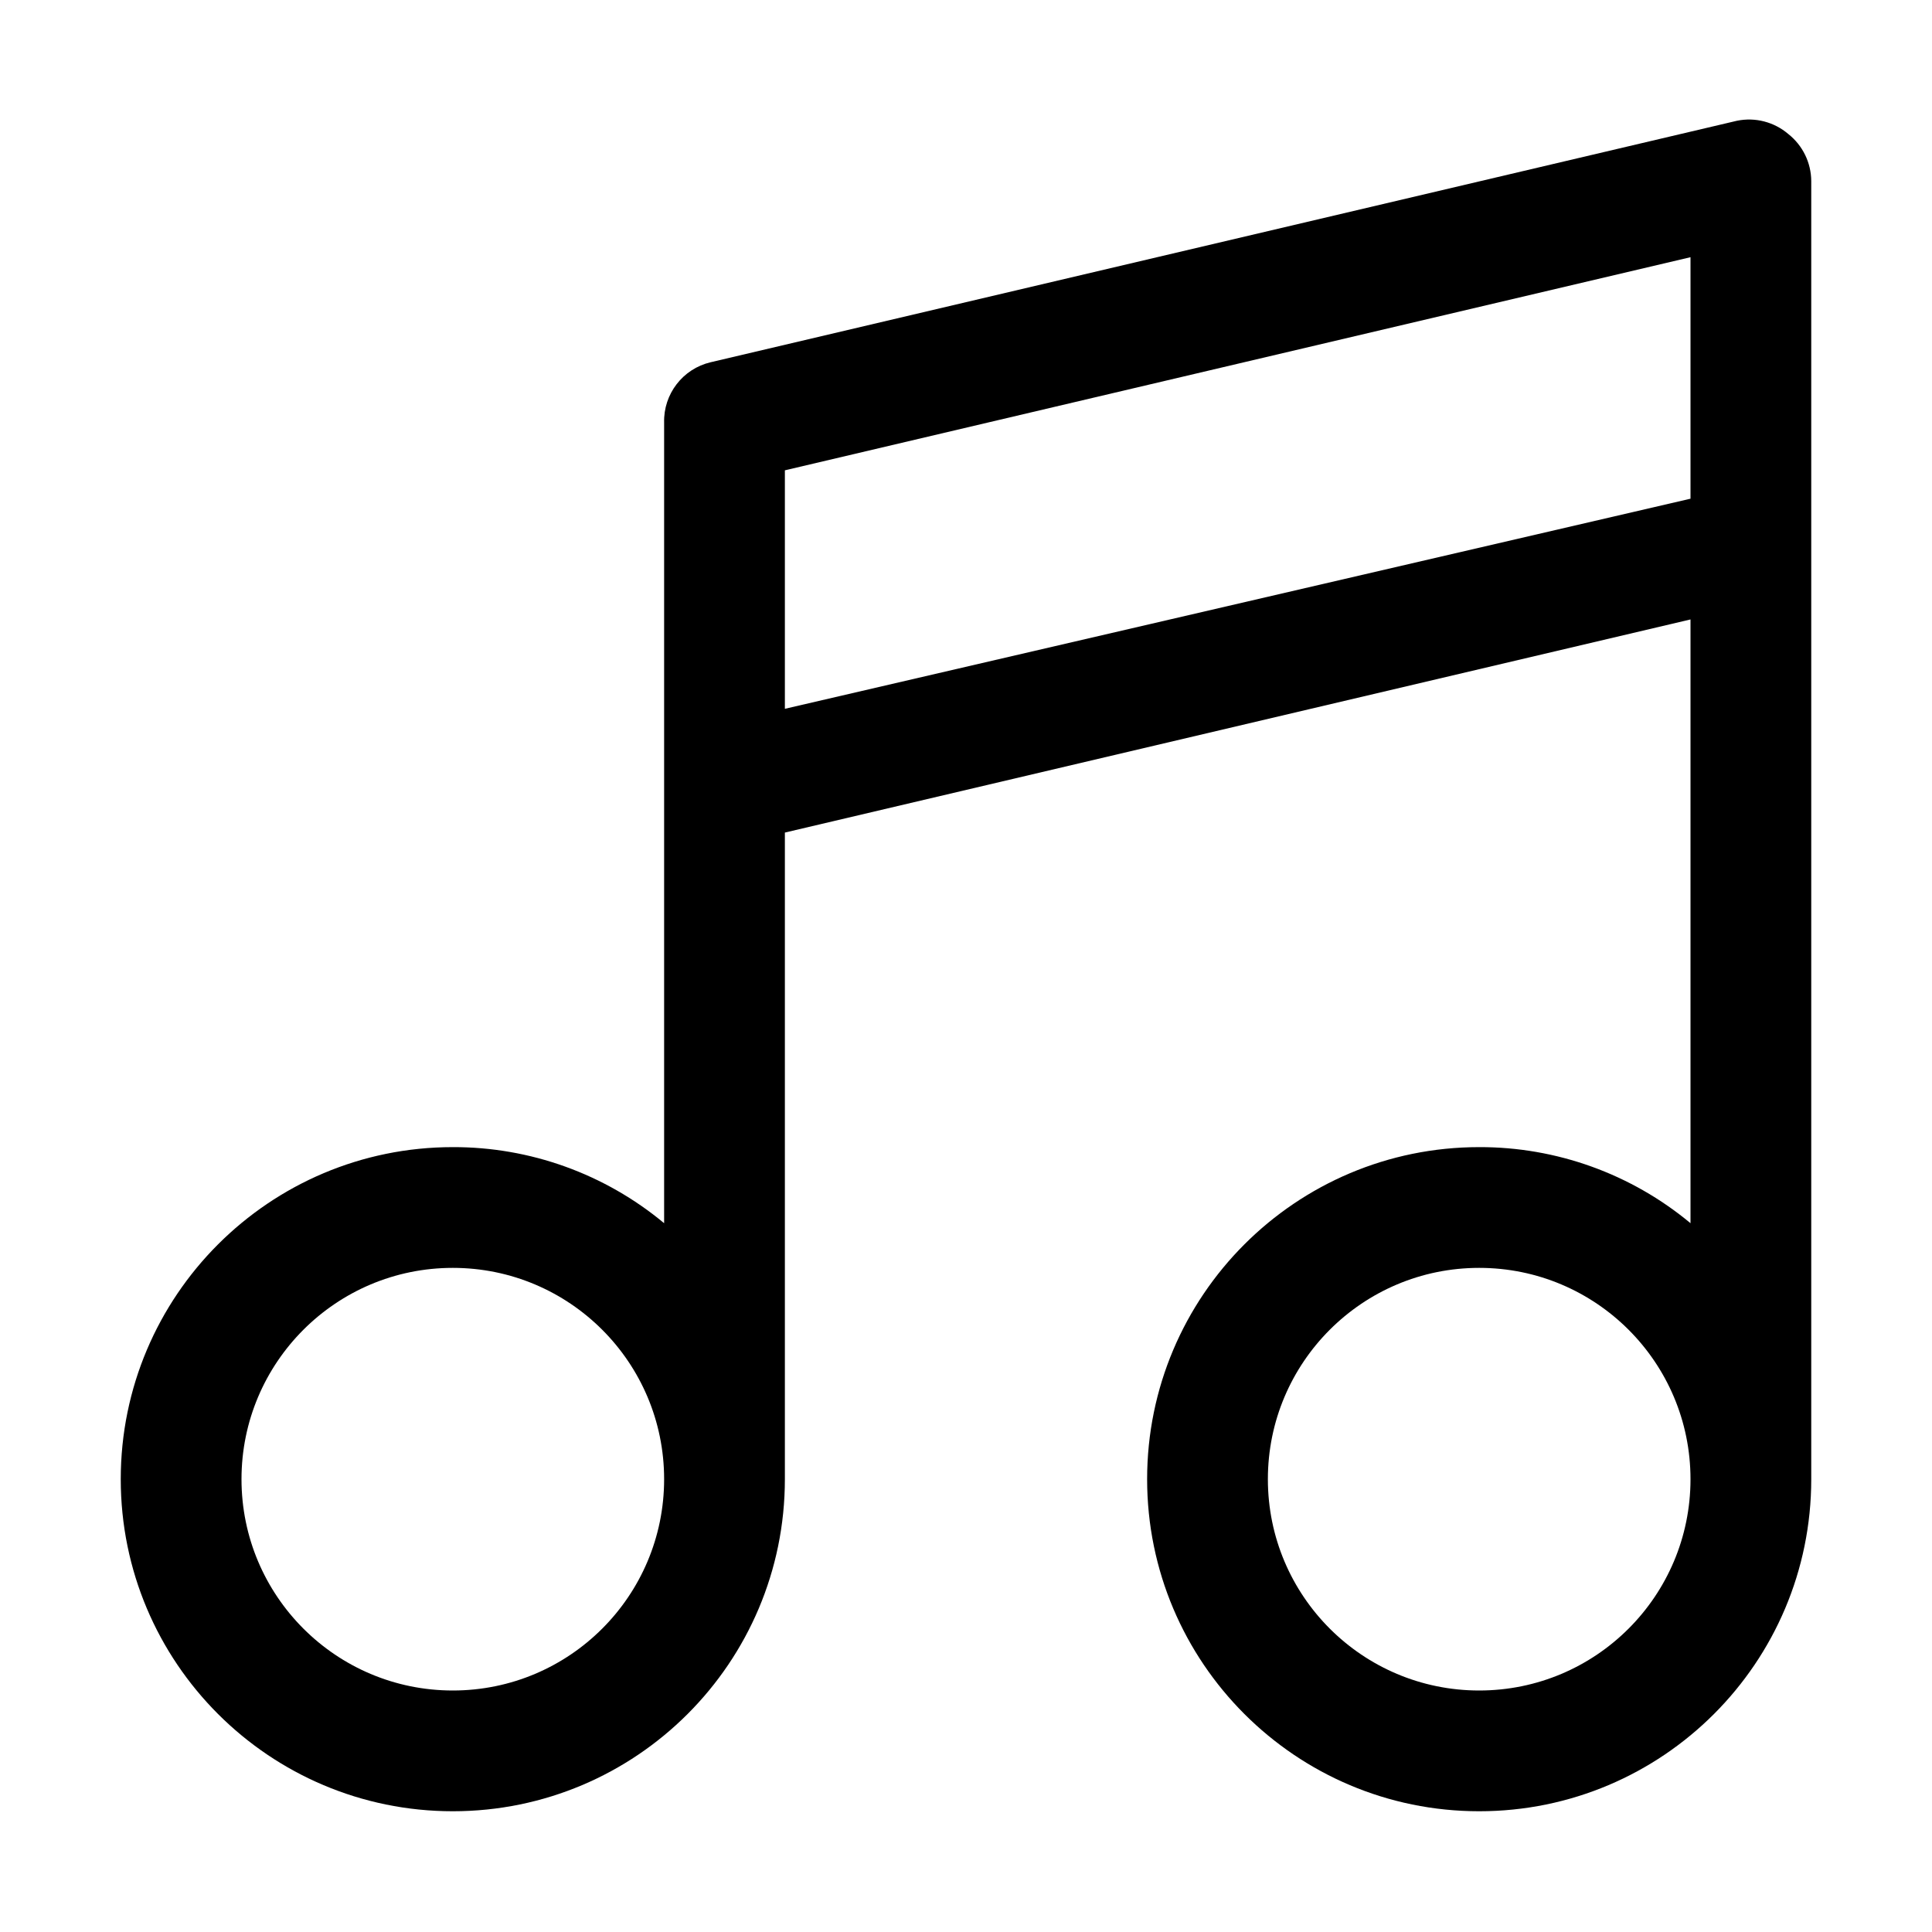
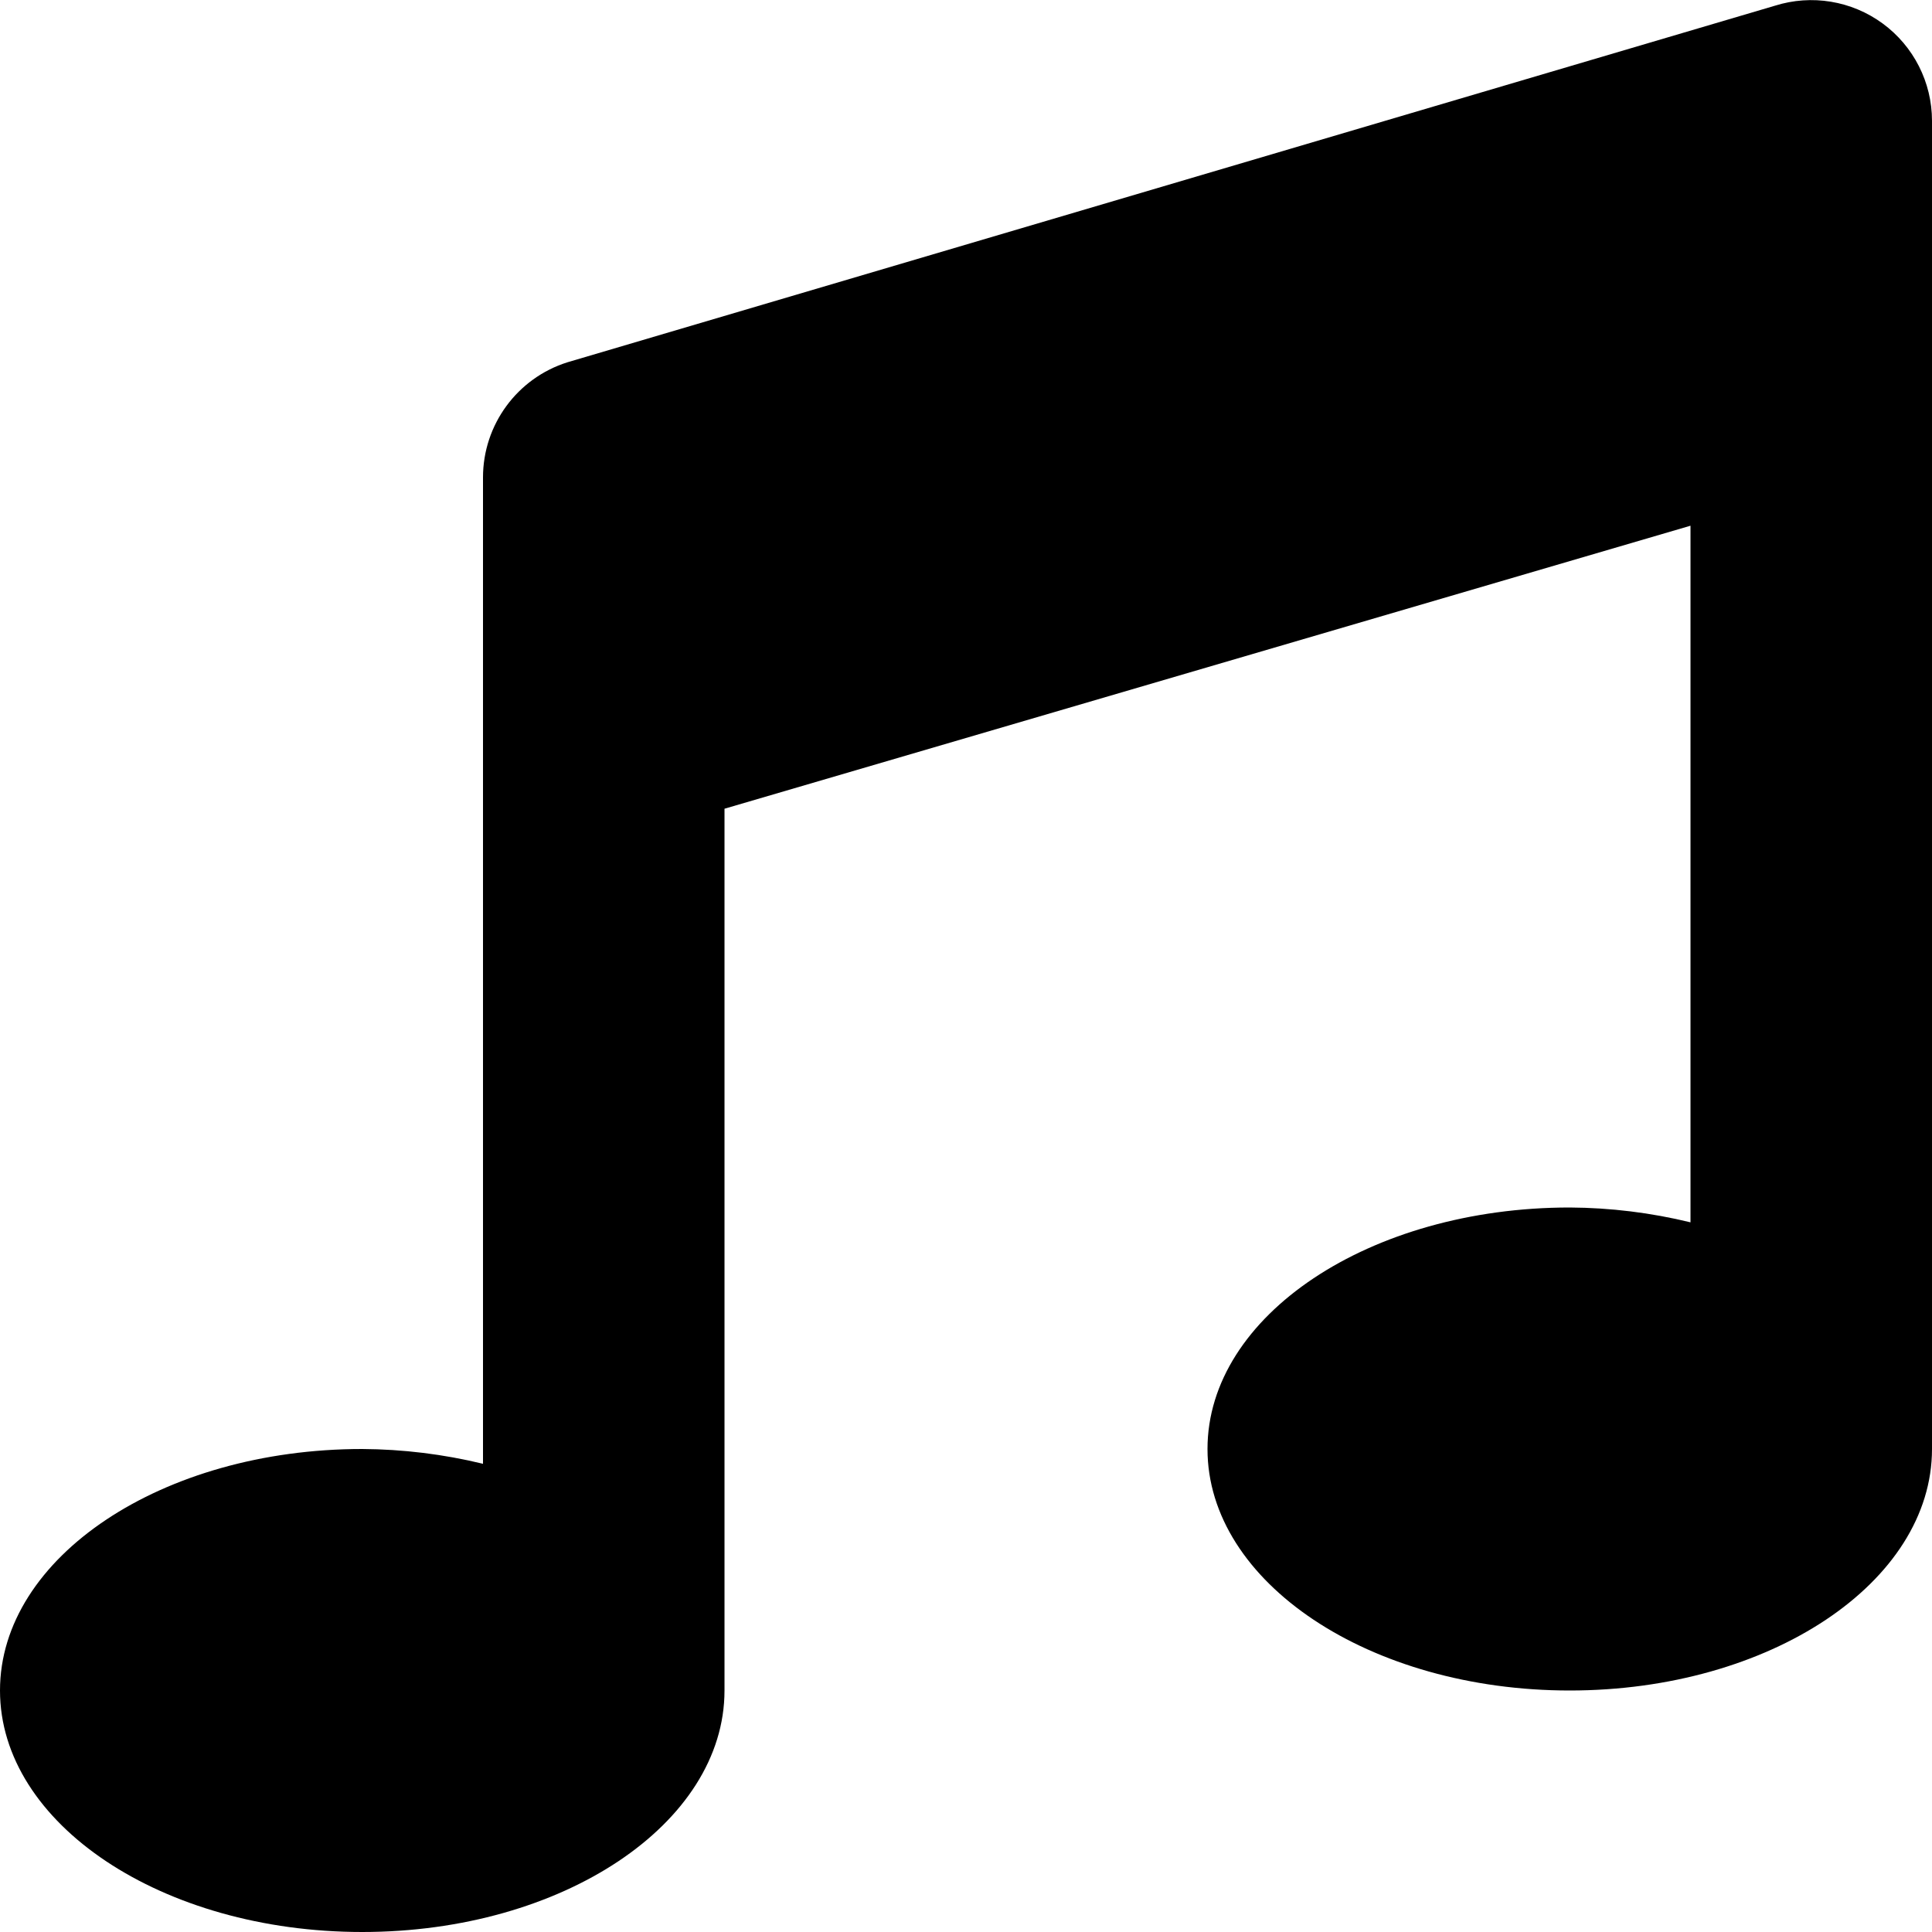
- <svg xmlns="http://www.w3.org/2000/svg" viewBox="0 0 32 32">
-   <g data-name="music, audio, multimedia, note, song, sound, research" id="music_audio_multimedia_note_song_sound_research">
-     <path d="M29.62,2.22A1,1,0,0,0,28.77,2l-17,4A1,1,0,0,0,11,7V20.26A5.45,5.45,0,0,0,7.5,19,5.5,5.5,0,1,0,13,24.5V13.79l15-3.53v10A5.45,5.45,0,0,0,24.5,19,5.5,5.5,0,1,0,30,24.5V3A1,1,0,0,0,29.62,2.22ZM7.5,28A3.5,3.5,0,1,1,11,24.5,3.5,3.5,0,0,1,7.5,28ZM13,11.74V7.79L28,4.26v4ZM24.5,28A3.5,3.5,0,1,1,28,24.5,3.5,3.5,0,0,1,24.5,28Z" />
-   </g>
+ <svg xmlns="http://www.w3.org/2000/svg" aria-hidden="true" focusable="false" data-prefix="fas" data-icon="music" class="svg-inline--fa fa-music fa-w-16" role="img" viewBox="0 0 512 512">
+   <path fill="currentColor" d="M470.38 1.51L150.41 96A32 32 0 0 0 128 126.51v261.41A139 139 0 0 0 96 384c-53 0-96 28.66-96 64s43 64 96 64 96-28.66 96-64V214.32l256-75v184.61a138.4 138.4 0 0 0-32-3.93c-53 0-96 28.66-96 64s43 64 96 64 96-28.65 96-64V32a32 32 0 0 0-41.62-30.49z" />
</svg>
